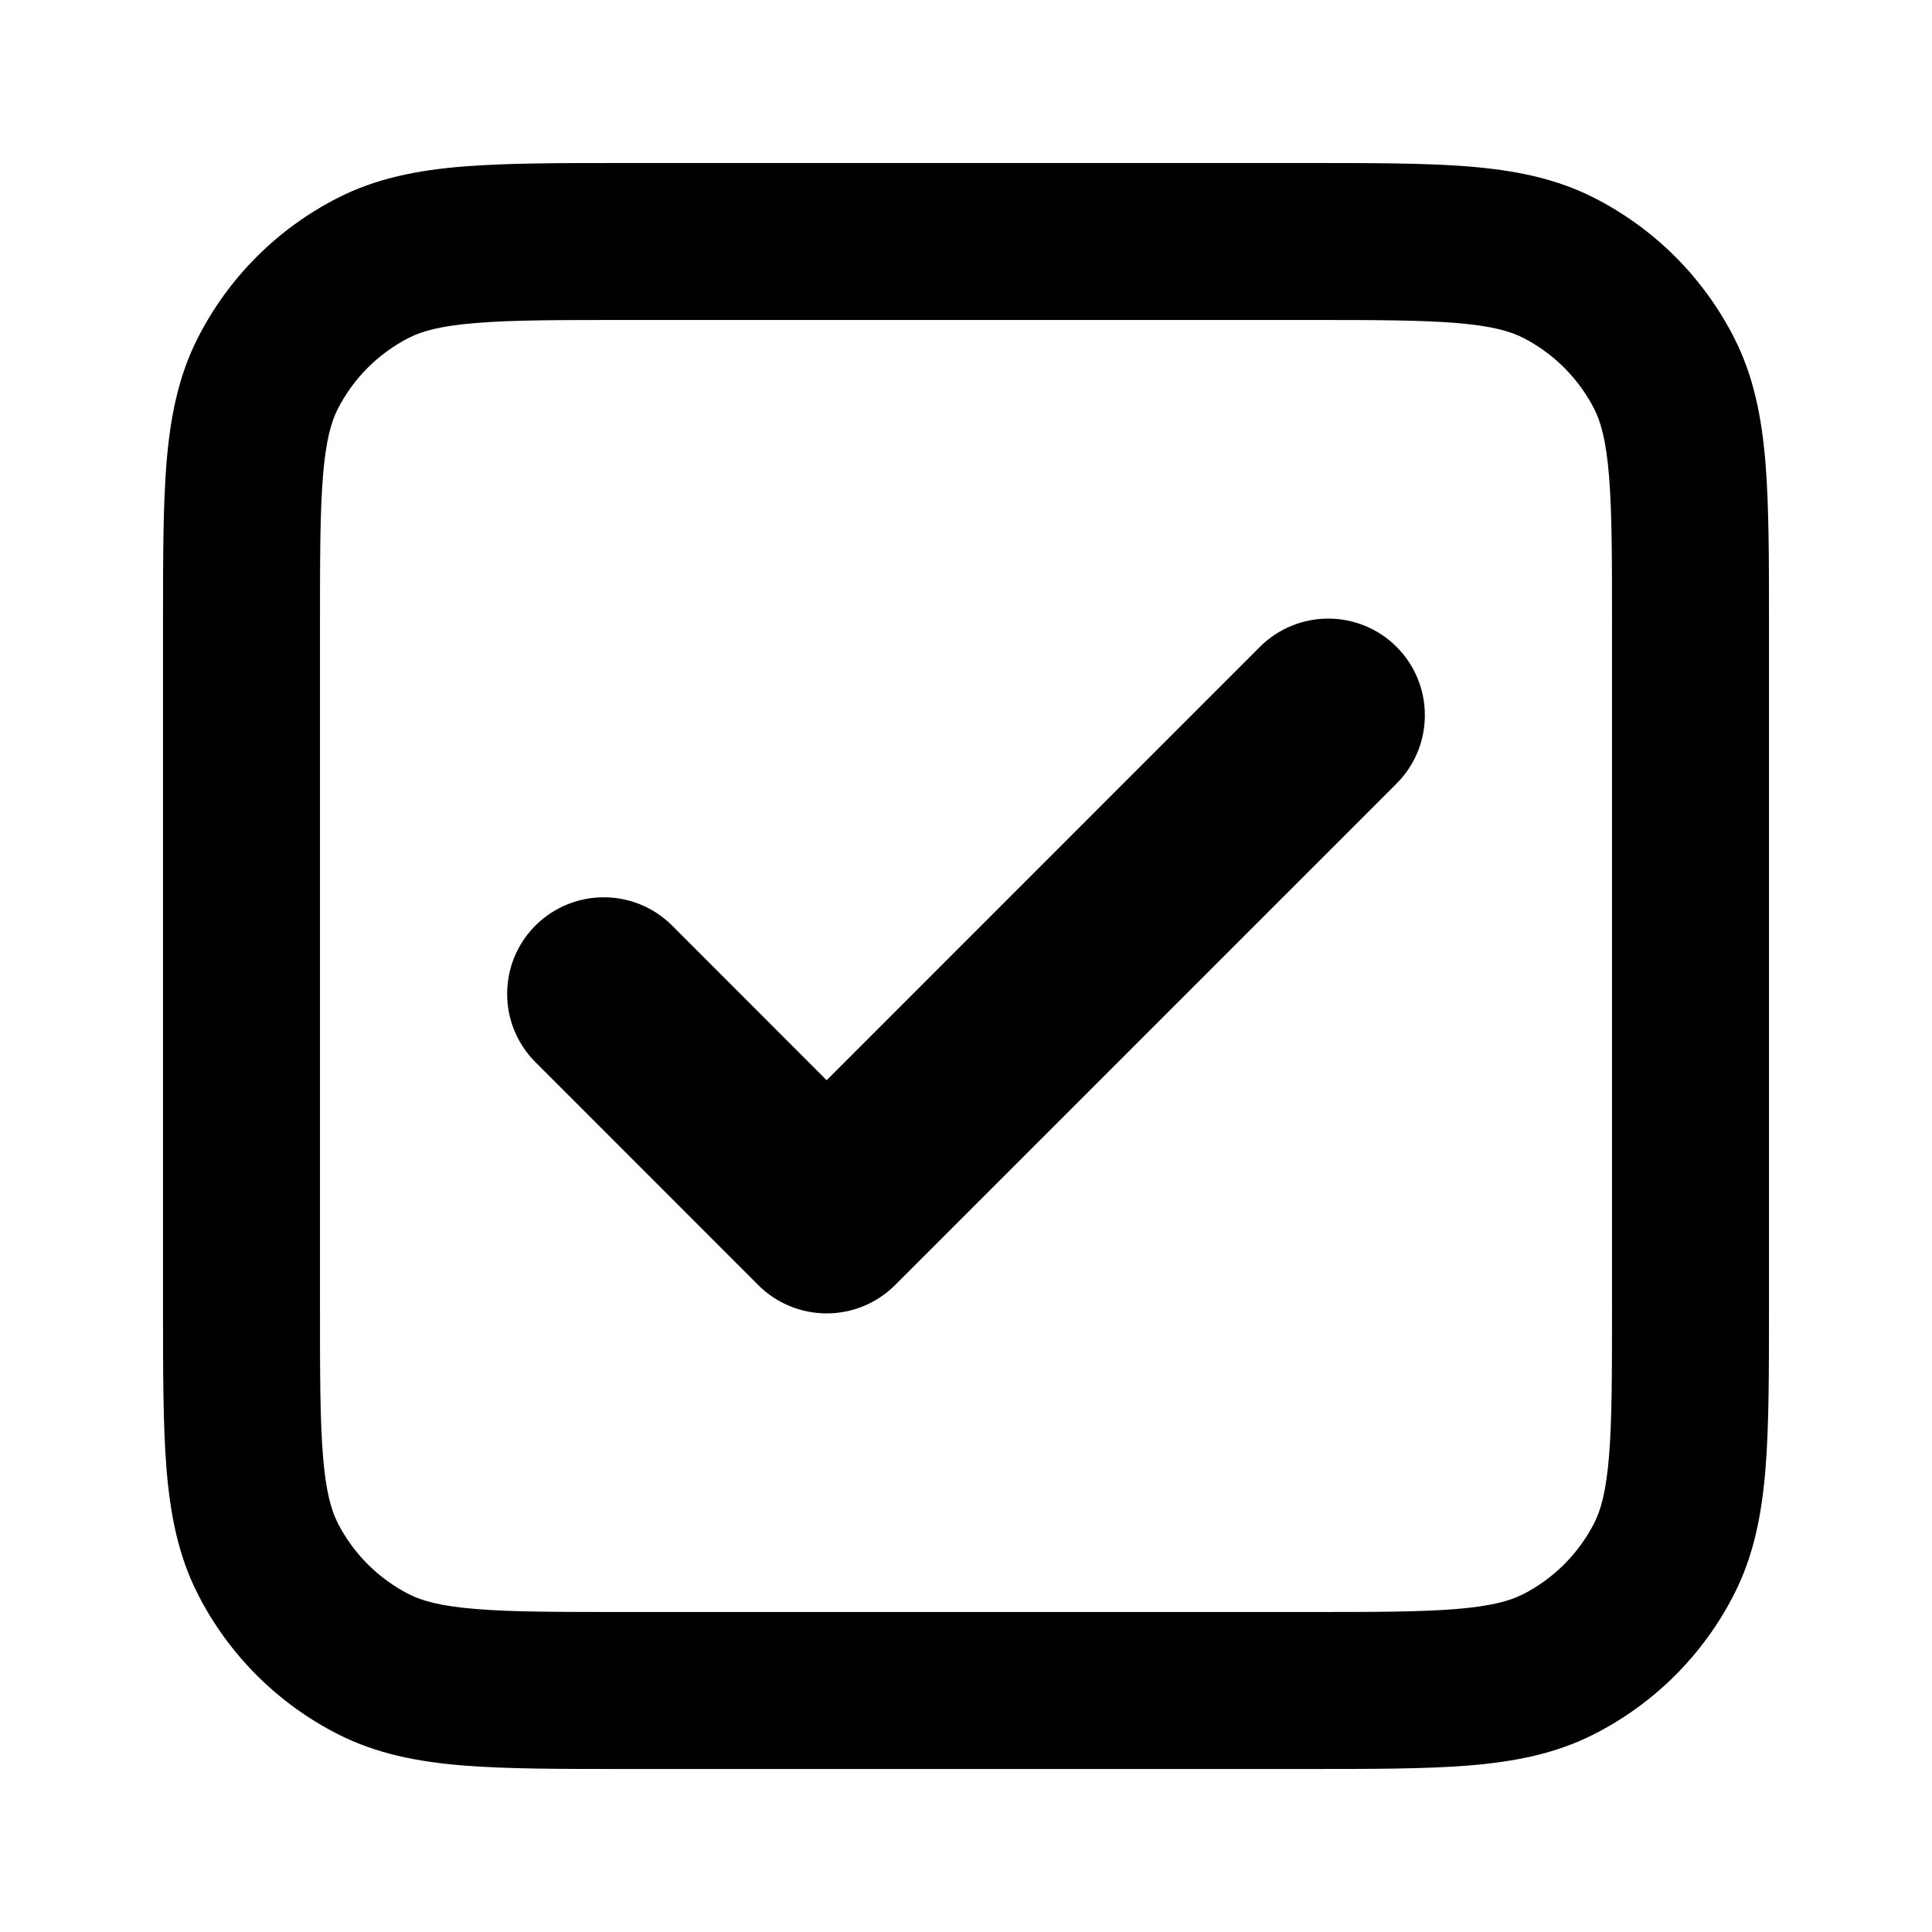
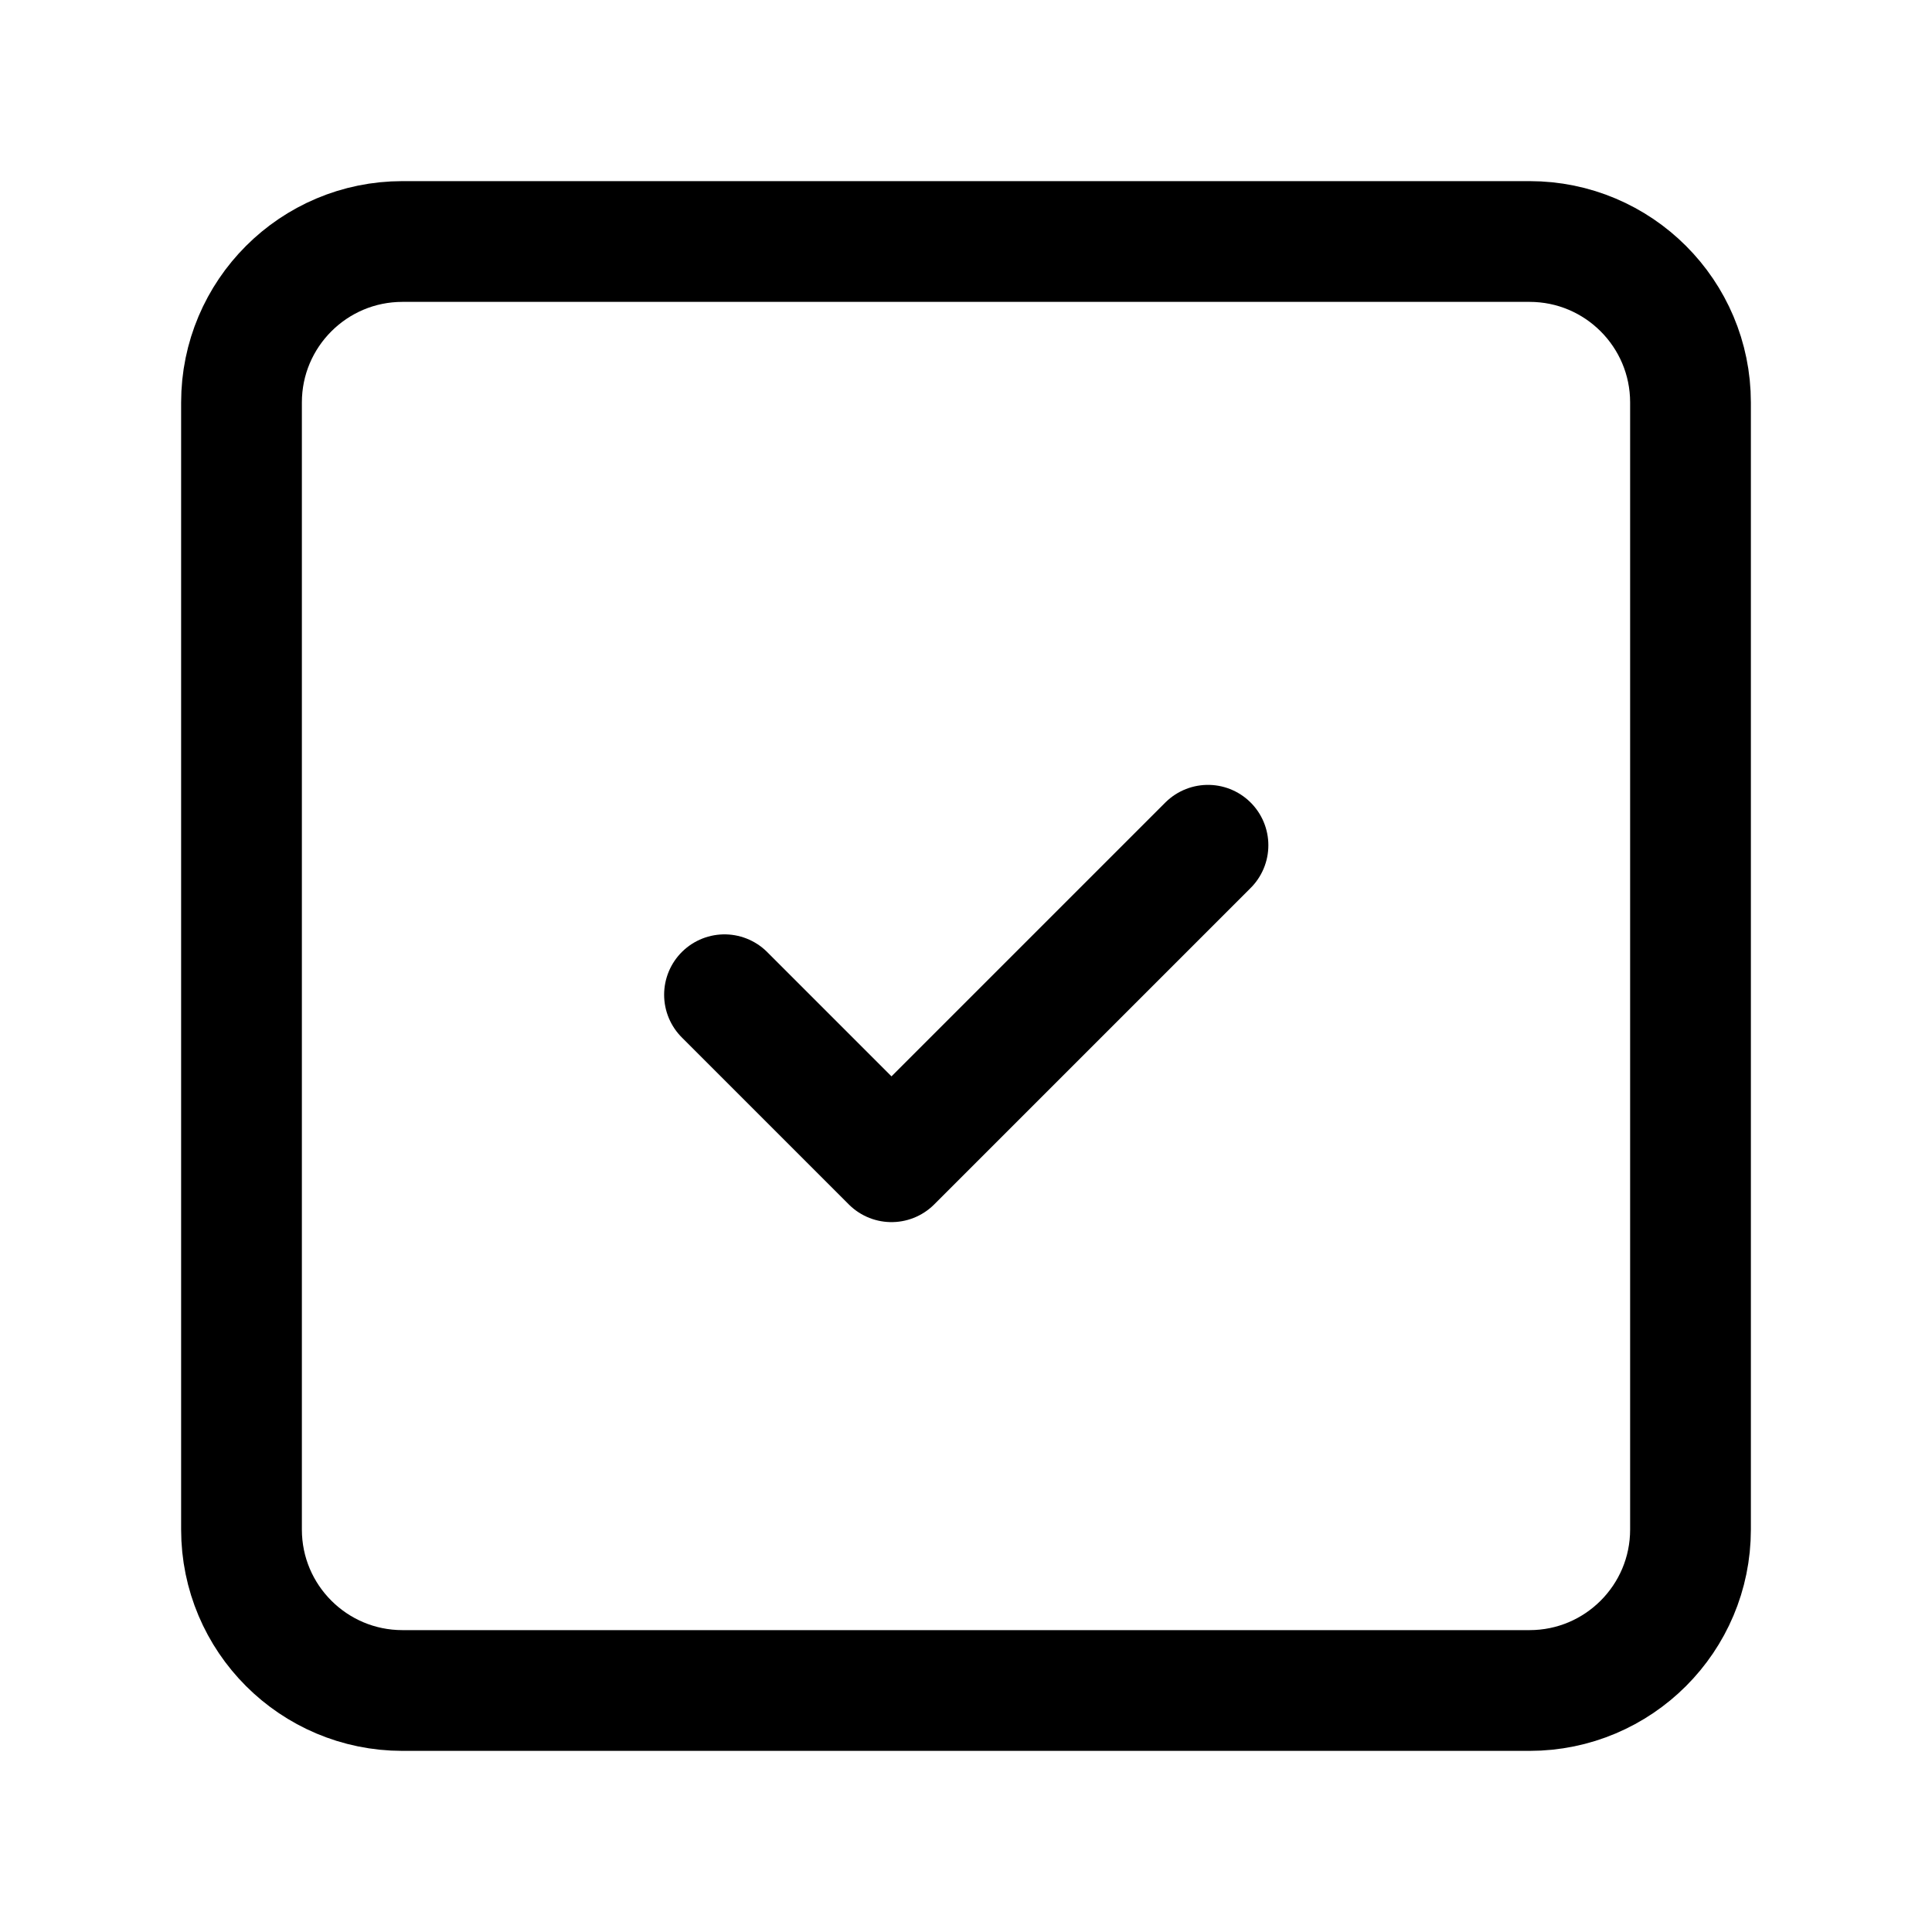
- <svg xmlns="http://www.w3.org/2000/svg" width="16" height="16" viewBox="0 0 16 16">
-   <path fill-rule="evenodd" clip-rule="evenodd" d="M5.173 1.35H10.827C11.364 1.35 11.806 1.35 12.166 1.379C12.54 1.41 12.882 1.475 13.203 1.639C13.702 1.893 14.107 2.298 14.361 2.797C14.525 3.118 14.59 3.46 14.621 3.833C14.65 4.194 14.65 4.636 14.65 5.173V10.827C14.65 11.364 14.65 11.806 14.621 12.166C14.59 12.54 14.525 12.882 14.361 13.203C14.107 13.702 13.702 14.107 13.203 14.361C12.882 14.525 12.54 14.59 12.166 14.621C11.806 14.65 11.364 14.65 10.827 14.65H5.173C4.636 14.65 4.194 14.65 3.833 14.621C3.46 14.59 3.118 14.525 2.797 14.361C2.298 14.107 1.893 13.702 1.639 13.203C1.475 12.882 1.41 12.54 1.379 12.166C1.35 11.806 1.35 11.364 1.35 10.827V5.173C1.35 4.636 1.35 4.194 1.379 3.833C1.41 3.46 1.475 3.118 1.639 2.797C1.893 2.298 2.298 1.893 2.797 1.639C3.118 1.475 3.46 1.41 3.833 1.379C4.194 1.35 4.636 1.35 5.173 1.35ZM3.939 2.675C3.646 2.699 3.494 2.743 3.387 2.797C3.133 2.927 2.927 3.133 2.797 3.387C2.743 3.494 2.699 3.646 2.675 3.939C2.65 4.24 2.65 4.629 2.65 5.2V10.8C2.65 11.371 2.65 11.76 2.675 12.061C2.699 12.354 2.743 12.506 2.797 12.613C2.927 12.867 3.133 13.073 3.387 13.203C3.494 13.257 3.646 13.301 3.939 13.325C4.24 13.35 4.629 13.35 5.2 13.35H10.8C11.371 13.35 11.76 13.35 12.061 13.325C12.354 13.301 12.506 13.257 12.613 13.203C12.867 13.073 13.073 12.867 13.203 12.613C13.257 12.506 13.301 12.354 13.325 12.061C13.35 11.76 13.35 11.371 13.35 10.8V5.2C13.35 4.629 13.35 4.24 13.325 3.939C13.301 3.646 13.257 3.494 13.203 3.387C13.073 3.133 12.867 2.927 12.613 2.797C12.506 2.743 12.354 2.699 12.061 2.675C11.76 2.65 11.371 2.65 10.8 2.65H5.2C4.629 2.65 4.24 2.65 3.939 2.675Z" />
-   <path fill-rule="evenodd" clip-rule="evenodd" d="M11.566 5.357C11.878 5.67 11.878 6.176 11.566 6.489L7.412 10.643C7.262 10.793 7.058 10.877 6.846 10.877C6.634 10.877 6.43 10.793 6.28 10.643L4.434 8.796C4.122 8.484 4.122 7.978 4.434 7.665C4.747 7.353 5.253 7.353 5.566 7.665L6.846 8.946L10.434 5.357C10.747 5.045 11.253 5.045 11.566 5.357Z" />
+ <svg xmlns="http://www.w3.org/2000/svg" width="16" height="16" viewBox="0 0 16 16" fill="none">
+   <path d="M12.667 2H3.333C2.597 2 2 2.597 2 3.333V12.667C2 13.403 2.597 14 3.333 14H12.667C13.403 14 14 13.403 14 12.667V3.333C14 2.597 13.403 2 12.667 2Z" stroke="currentColor" stroke-linecap="round" stroke-linejoin="round" />
+   <path d="M6 8.238L7.383 9.621L10.004 7" stroke="currentColor" stroke-linecap="round" stroke-linejoin="round" />
</svg>
